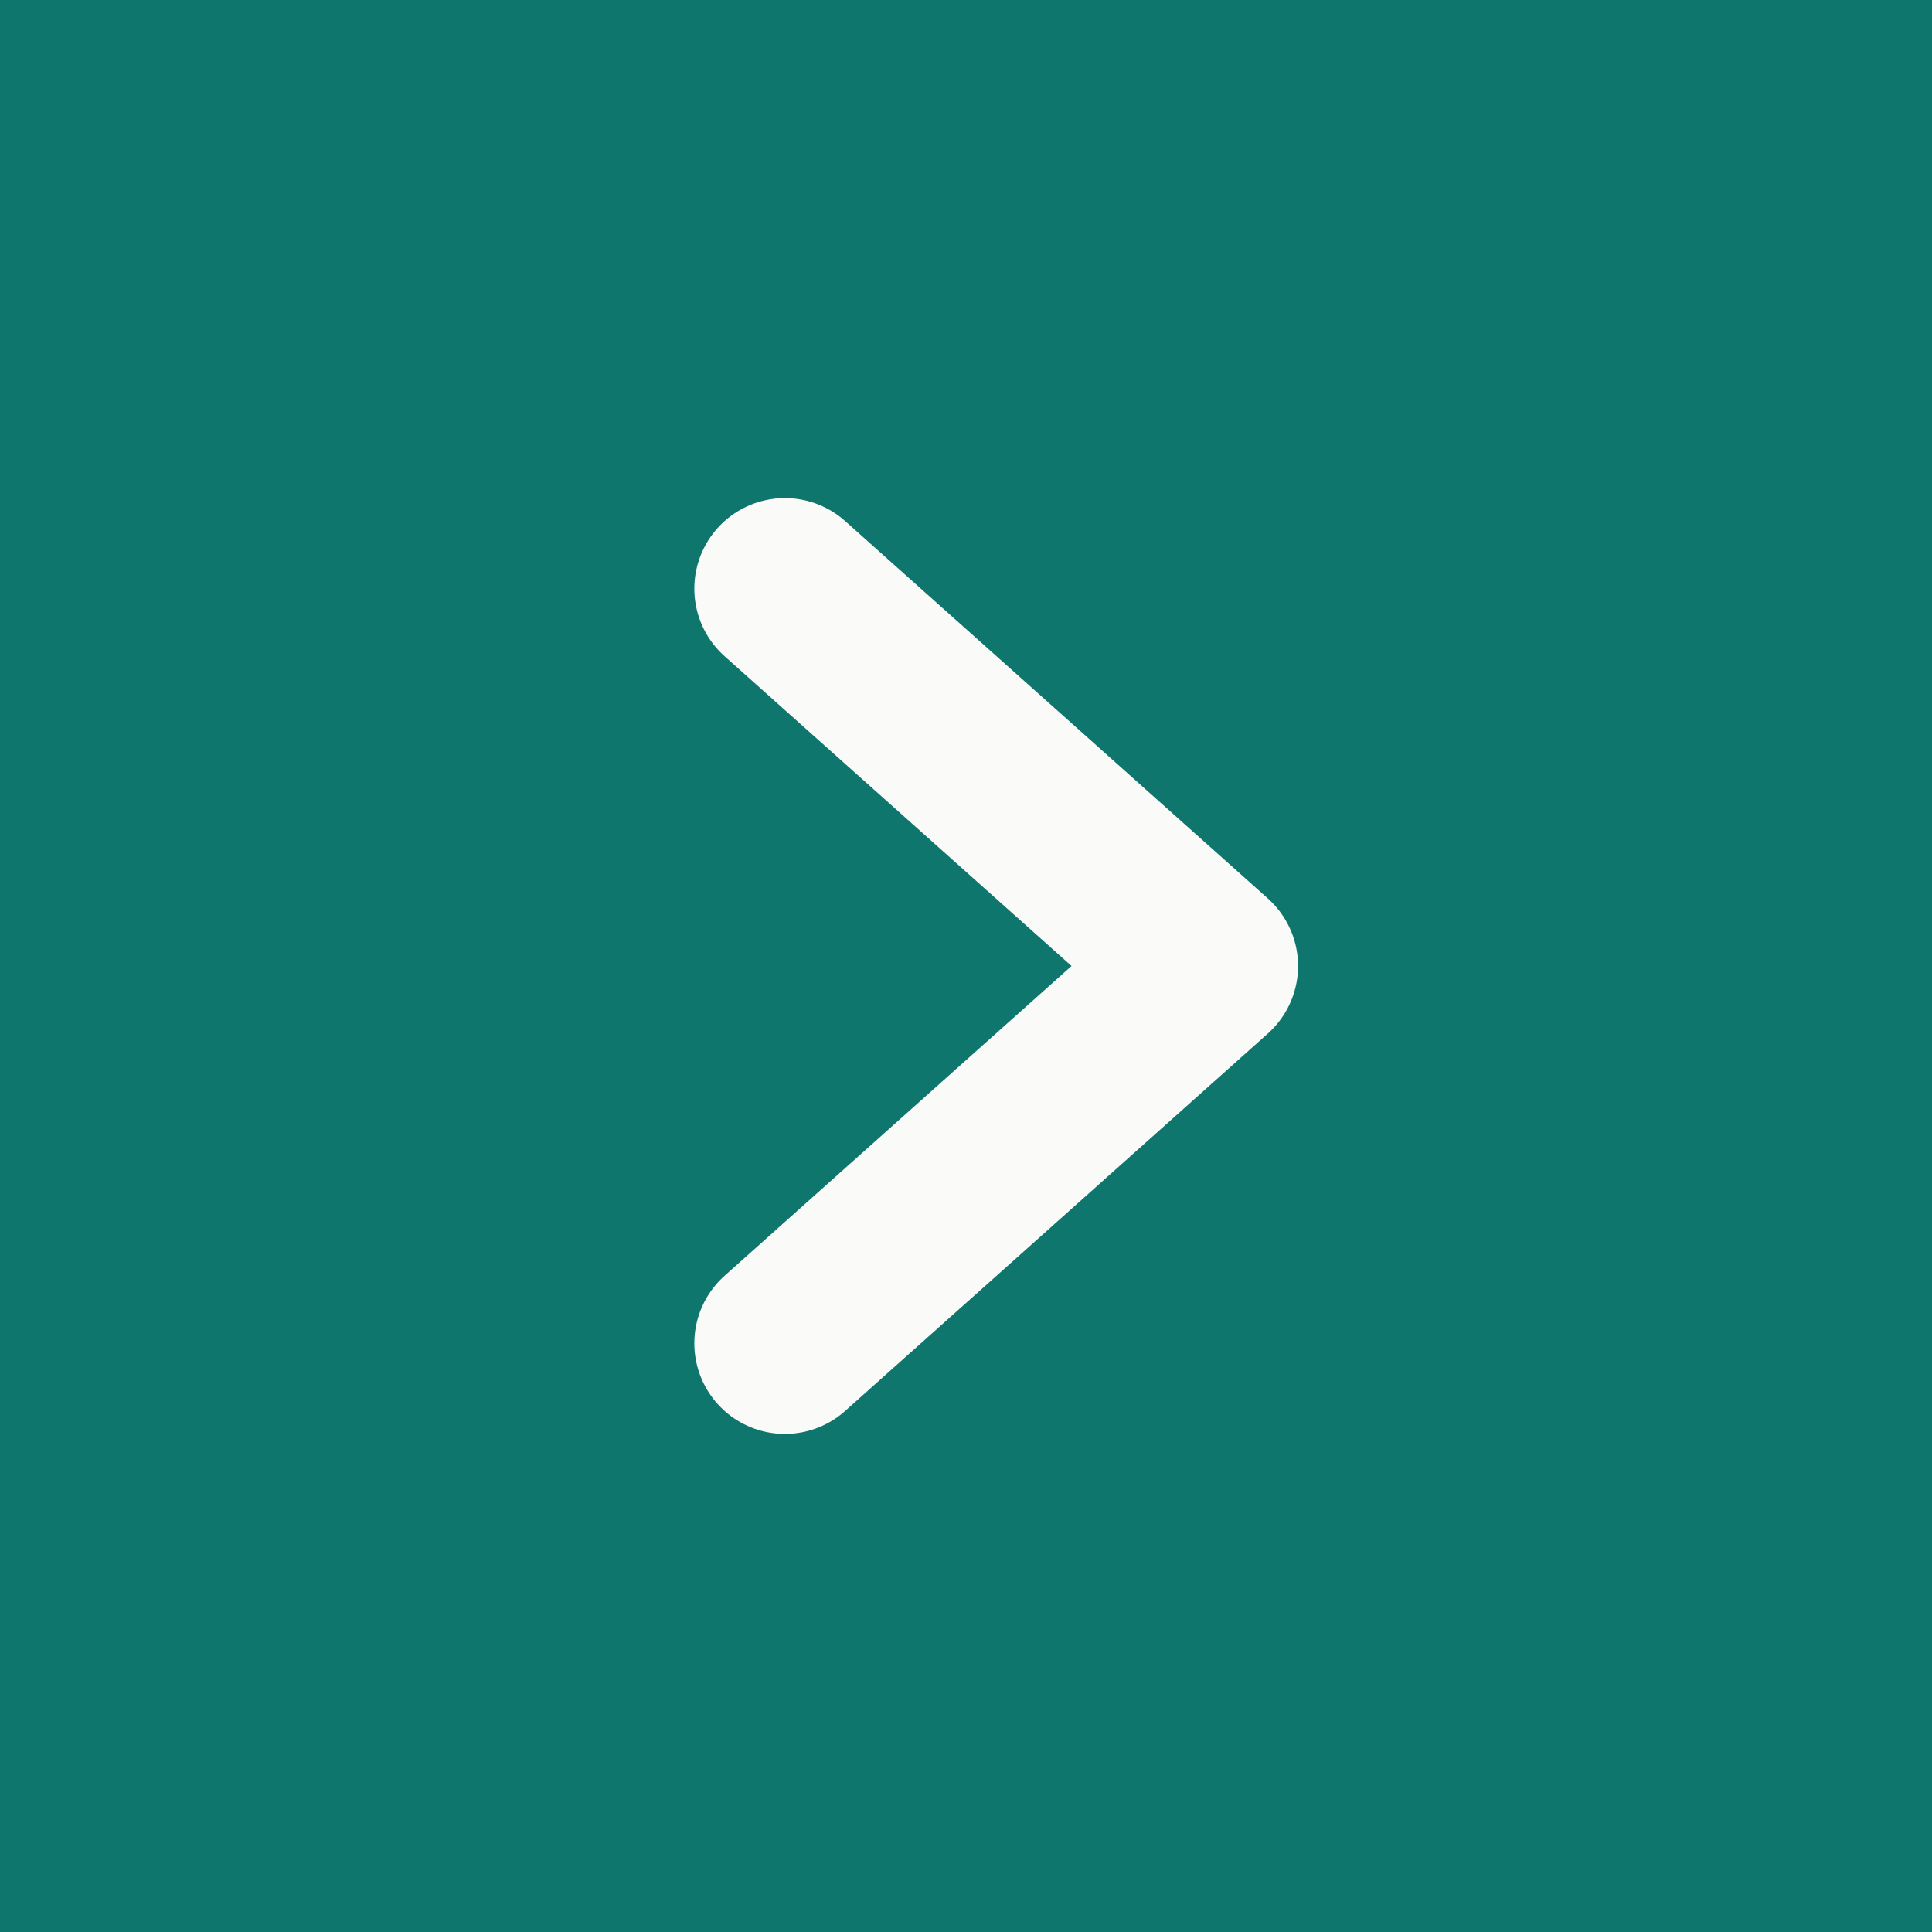
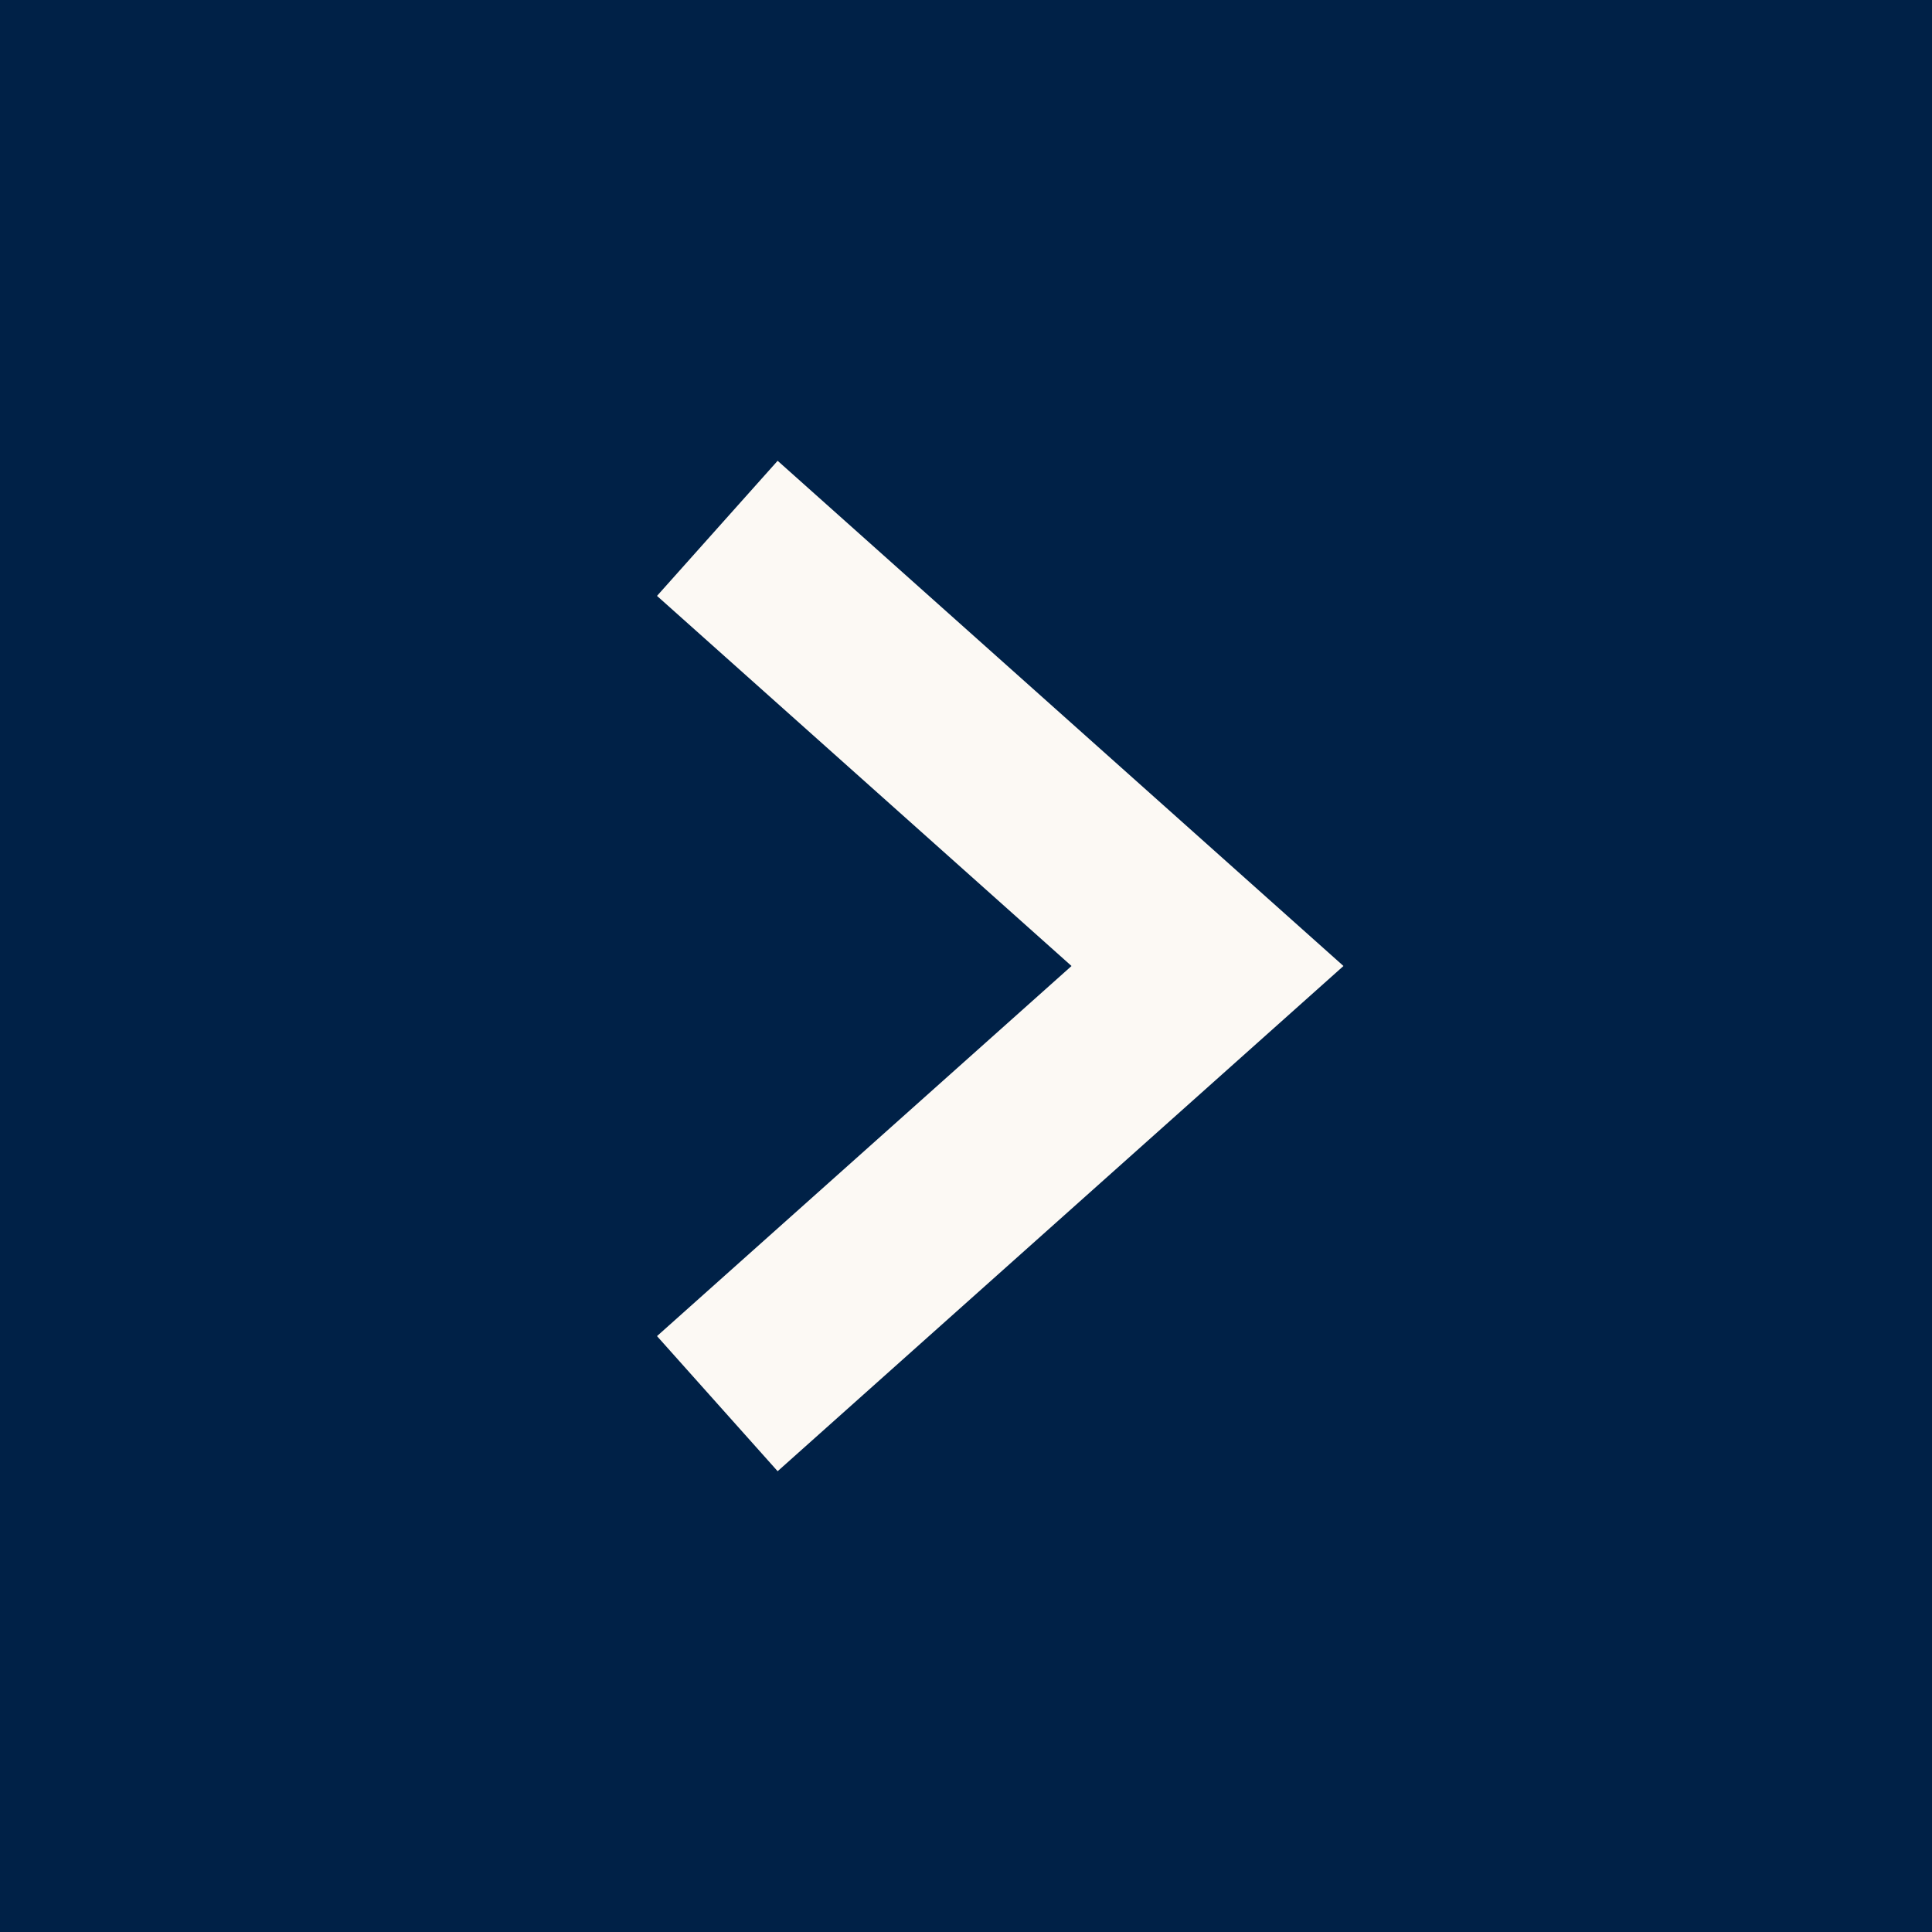
<svg xmlns="http://www.w3.org/2000/svg" viewBox="0 0 512 512" role="img" aria-label="CH Converter">
-   <rect width="512" height="512" fill="#0f766e" />
-   <path d="M208 156 L320 256 L208 356" fill="none" stroke="#fafaf9" stroke-width="48" stroke-linecap="round" stroke-linejoin="round" />
+   <rect width="512" height="512" fill="#002147" />
+   <path d="M208 156 L320 256 L208 356" fill="none" stroke="#fcf9f4" stroke-width="48" stroke-linecap="square" stroke-linejoin="miter" />
</svg>
